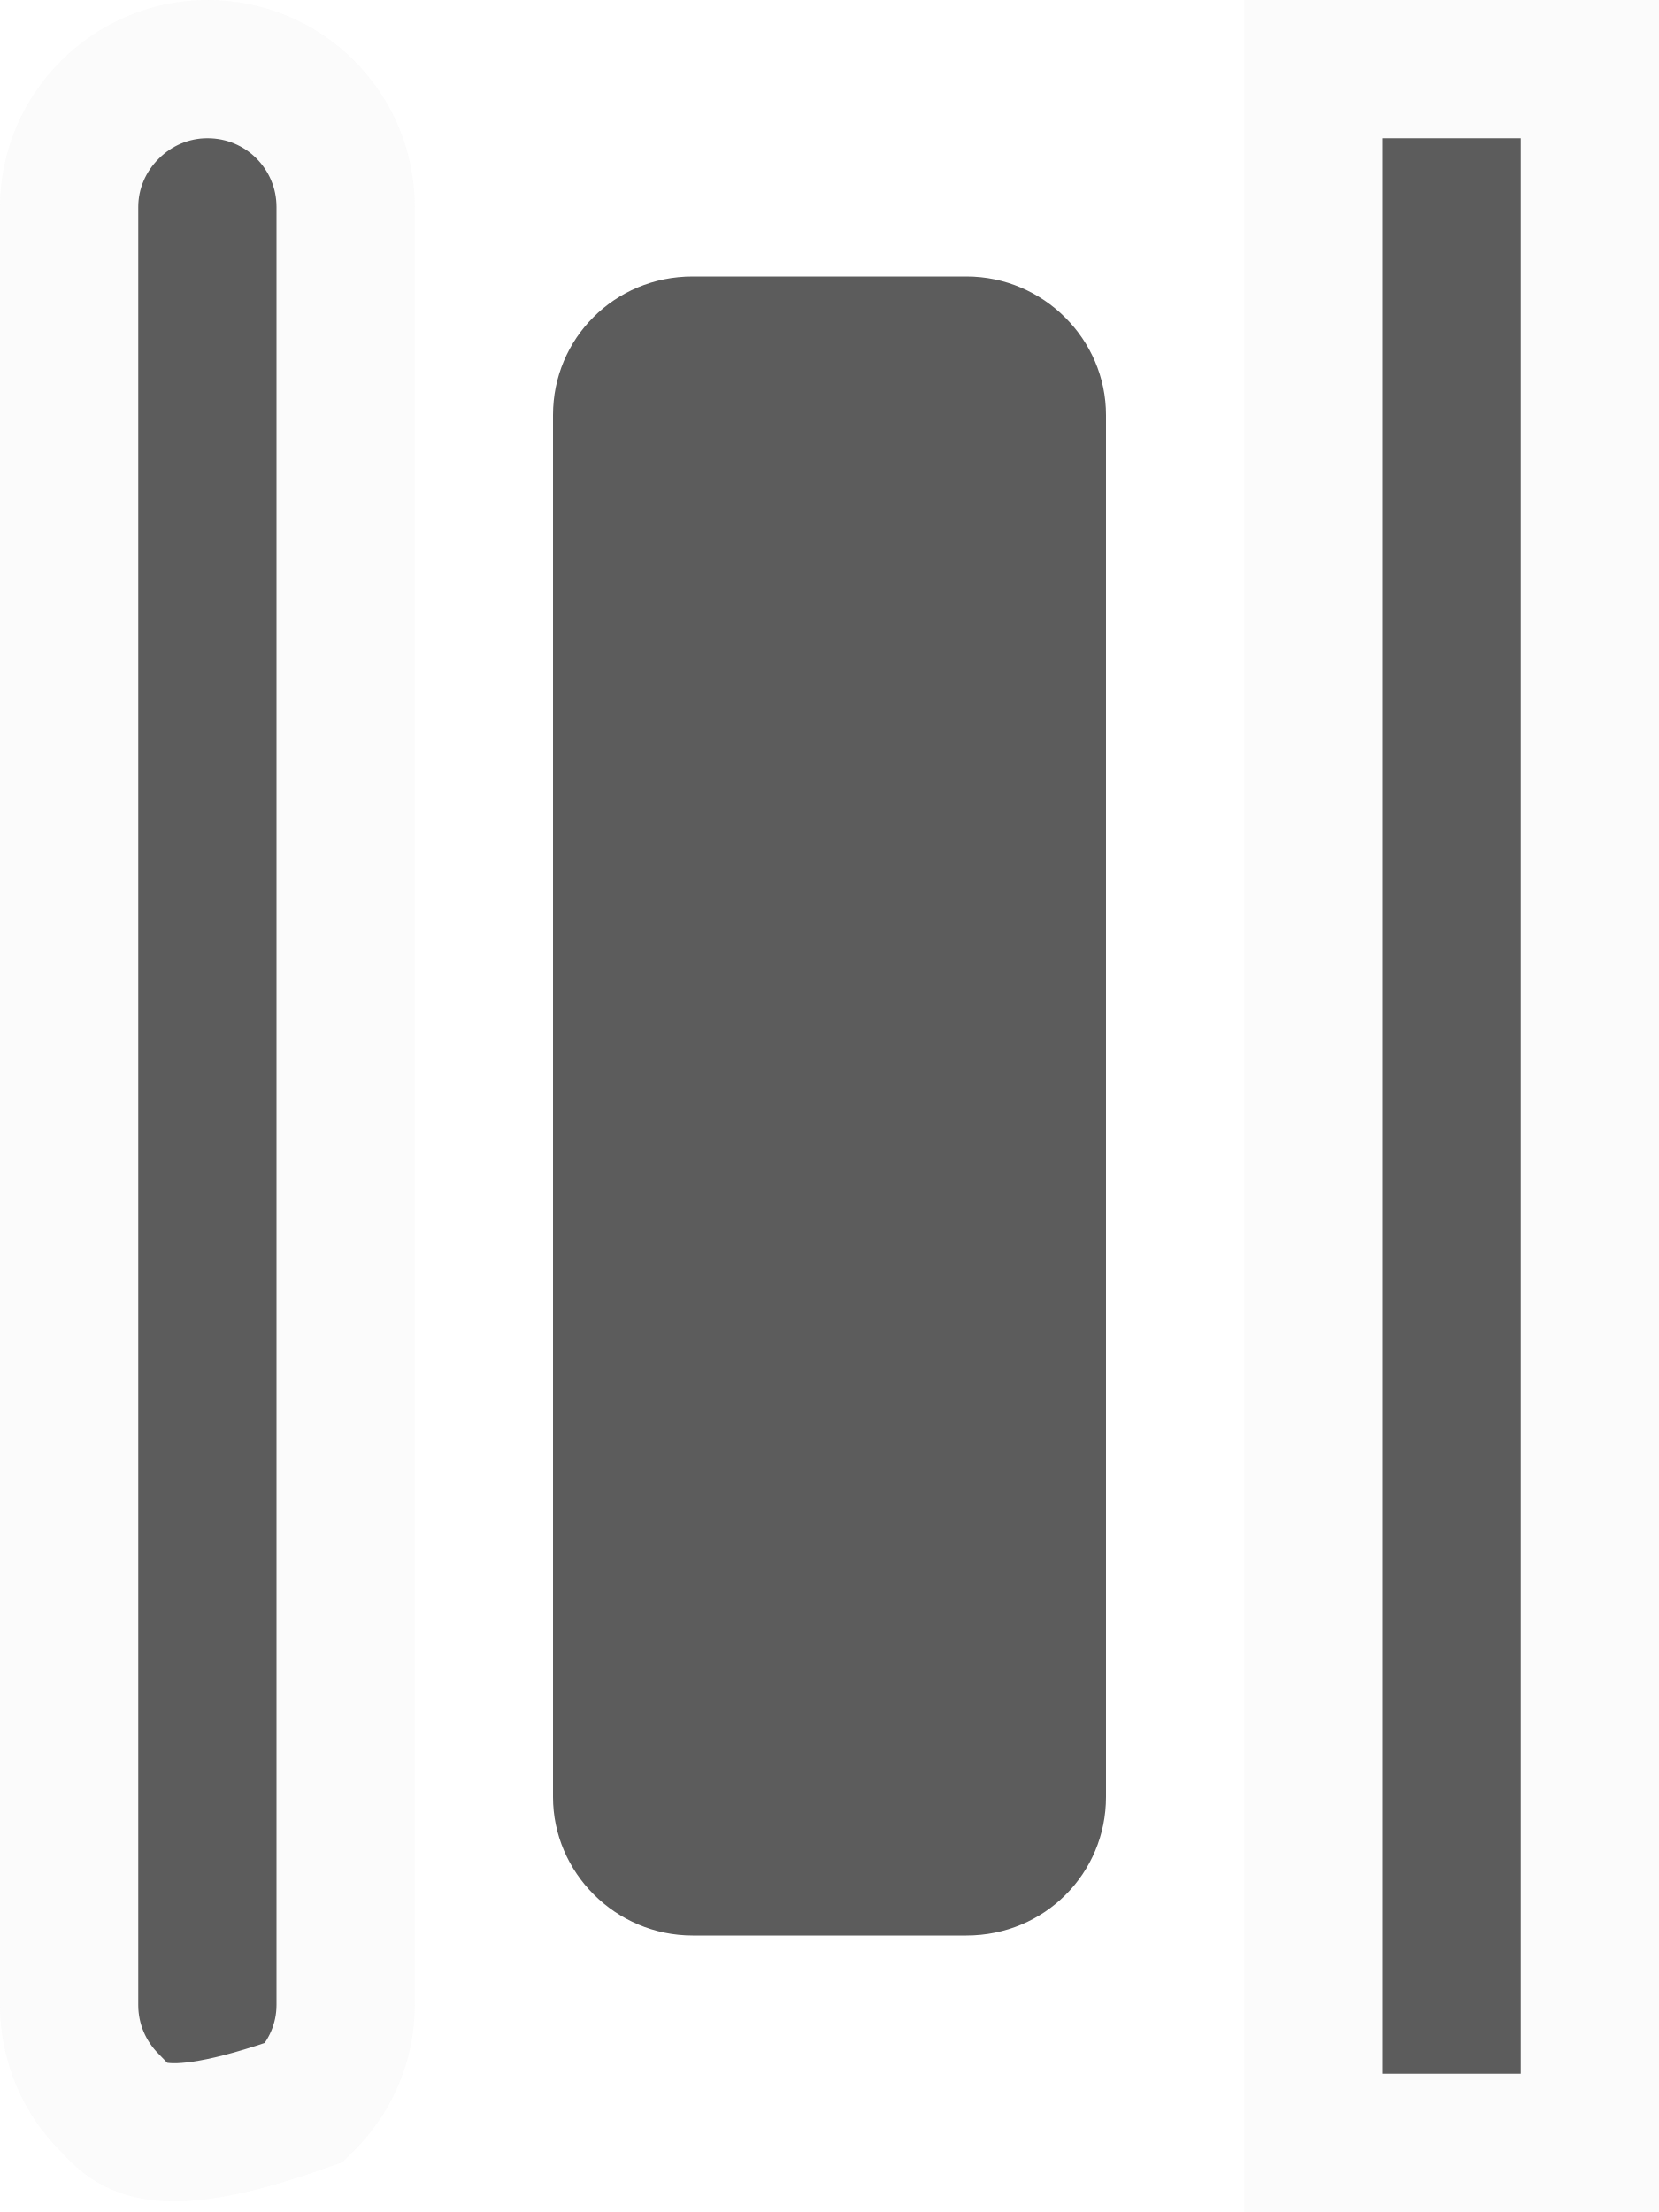
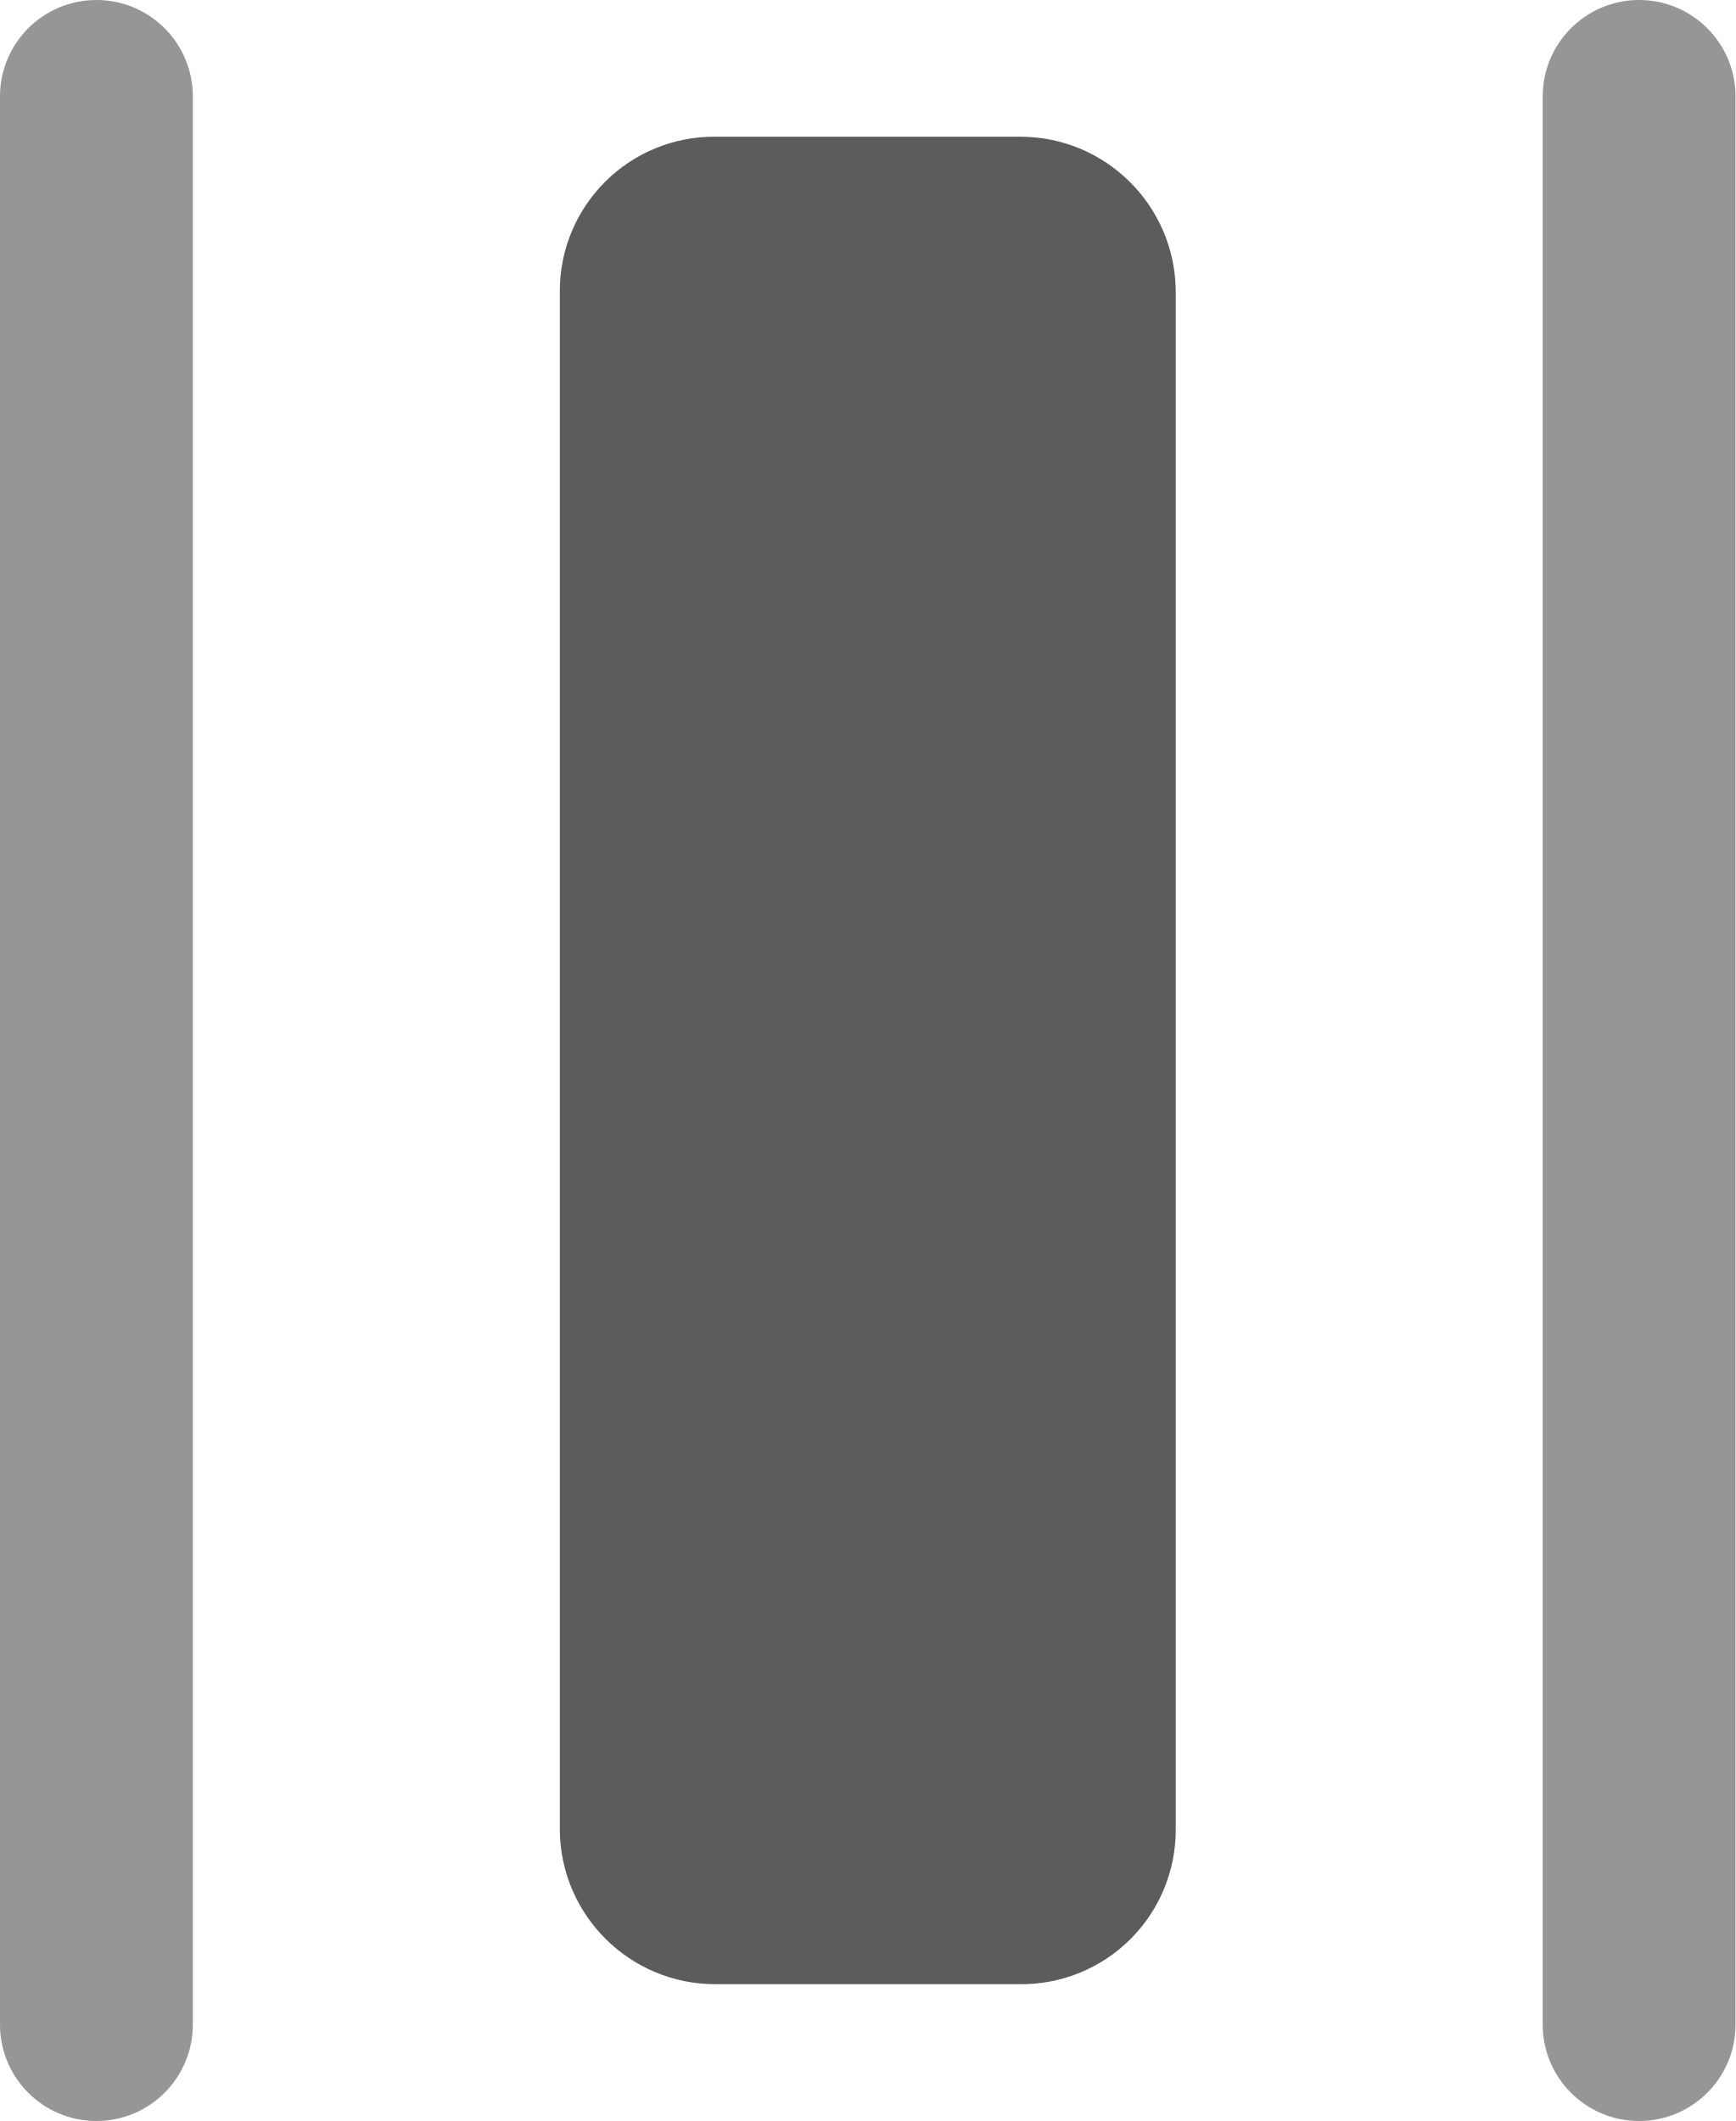
- <svg xmlns="http://www.w3.org/2000/svg" width="12" height="16" viewBox="0 0 12 16">
-   <g fill-rule="evenodd" opacity=".637">
-     <path d="M5.99 1C6.549 1 7 1.456 7 2.002v9.996C7 12.55 6.557 13 5.99 13H4.01C3.451 13 3 12.544 3 11.998V2.002C3 1.45 3.443 1 4.01 1h1.98z" transform="translate(1 1)" />
-     <path stroke="#F8F8F8" d="M1.5 13.502c0 .274-.113.523-.295.704-1.132.403-1.263.151-1.412.003-.18-.18-.293-.429-.293-.707V.498c0-.274.113-.523.295-.704C-.022-.39.23-.5.5-.5c.277 0 .527.111.707.291.18.18.293.429.293.707v13.004zM10.5-.5v15h-2v-15h2z" transform="translate(1 1)" />
+ <svg xmlns="http://www.w3.org/2000/svg" width="18" height="22" viewBox="0 0 18 22">
+   <g id="icon-hdist" transform="translate(0 -0.977)" opacity="0.637">
+     <path id="Path_16" data-name="Path 16" d="M7.775,1A1.613,1.613,0,0,1,9.388,2.6V18.563a1.6,1.6,0,0,1-1.613,1.6H4.613A1.613,1.613,0,0,1,3,18.563V2.6A1.6,1.6,0,0,1,4.613,1Z" transform="translate(2.806 1.395)" fill-rule="evenodd" />
+     <rect id="Rectangle_52" data-name="Rectangle 52" width="2" height="22" rx="1" transform="translate(2 22.977) rotate(180)" fill="#5b5b5b" />
+     <rect id="Rectangle_53" data-name="Rectangle 53" width="2" height="22" rx="1" transform="translate(18 22.977) rotate(180)" fill="#5b5b5b" />
  </g>
</svg>
